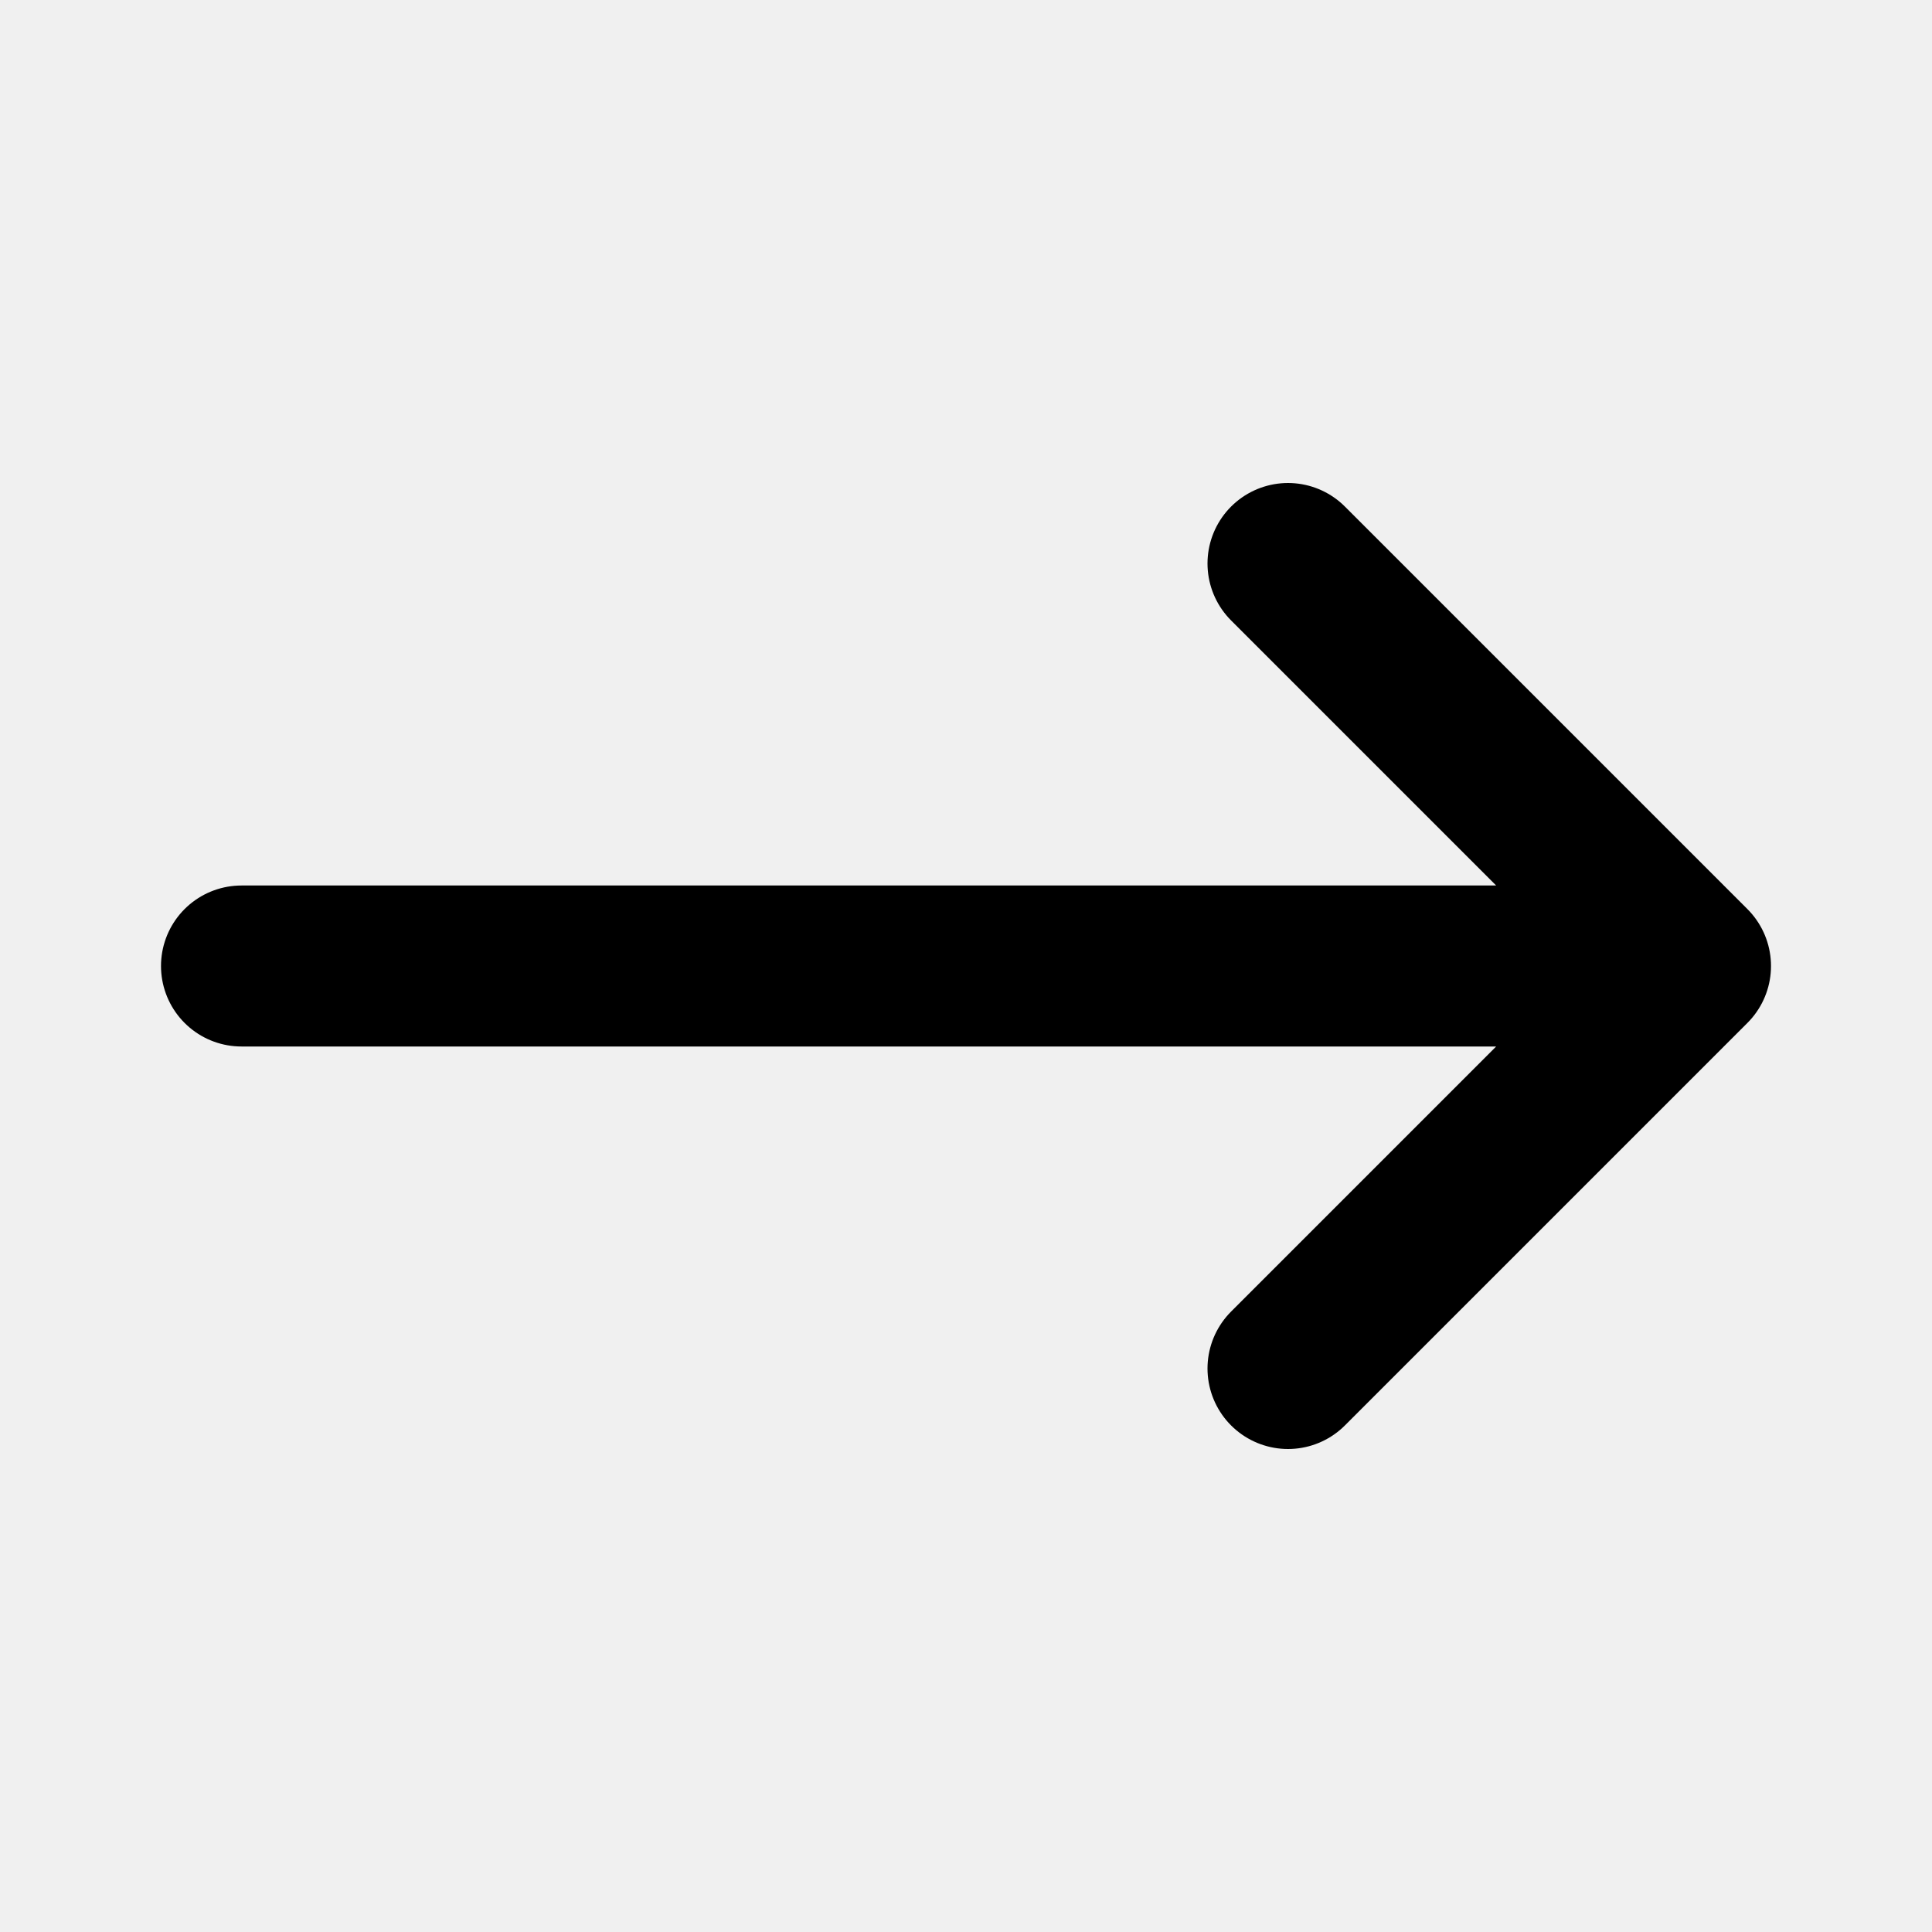
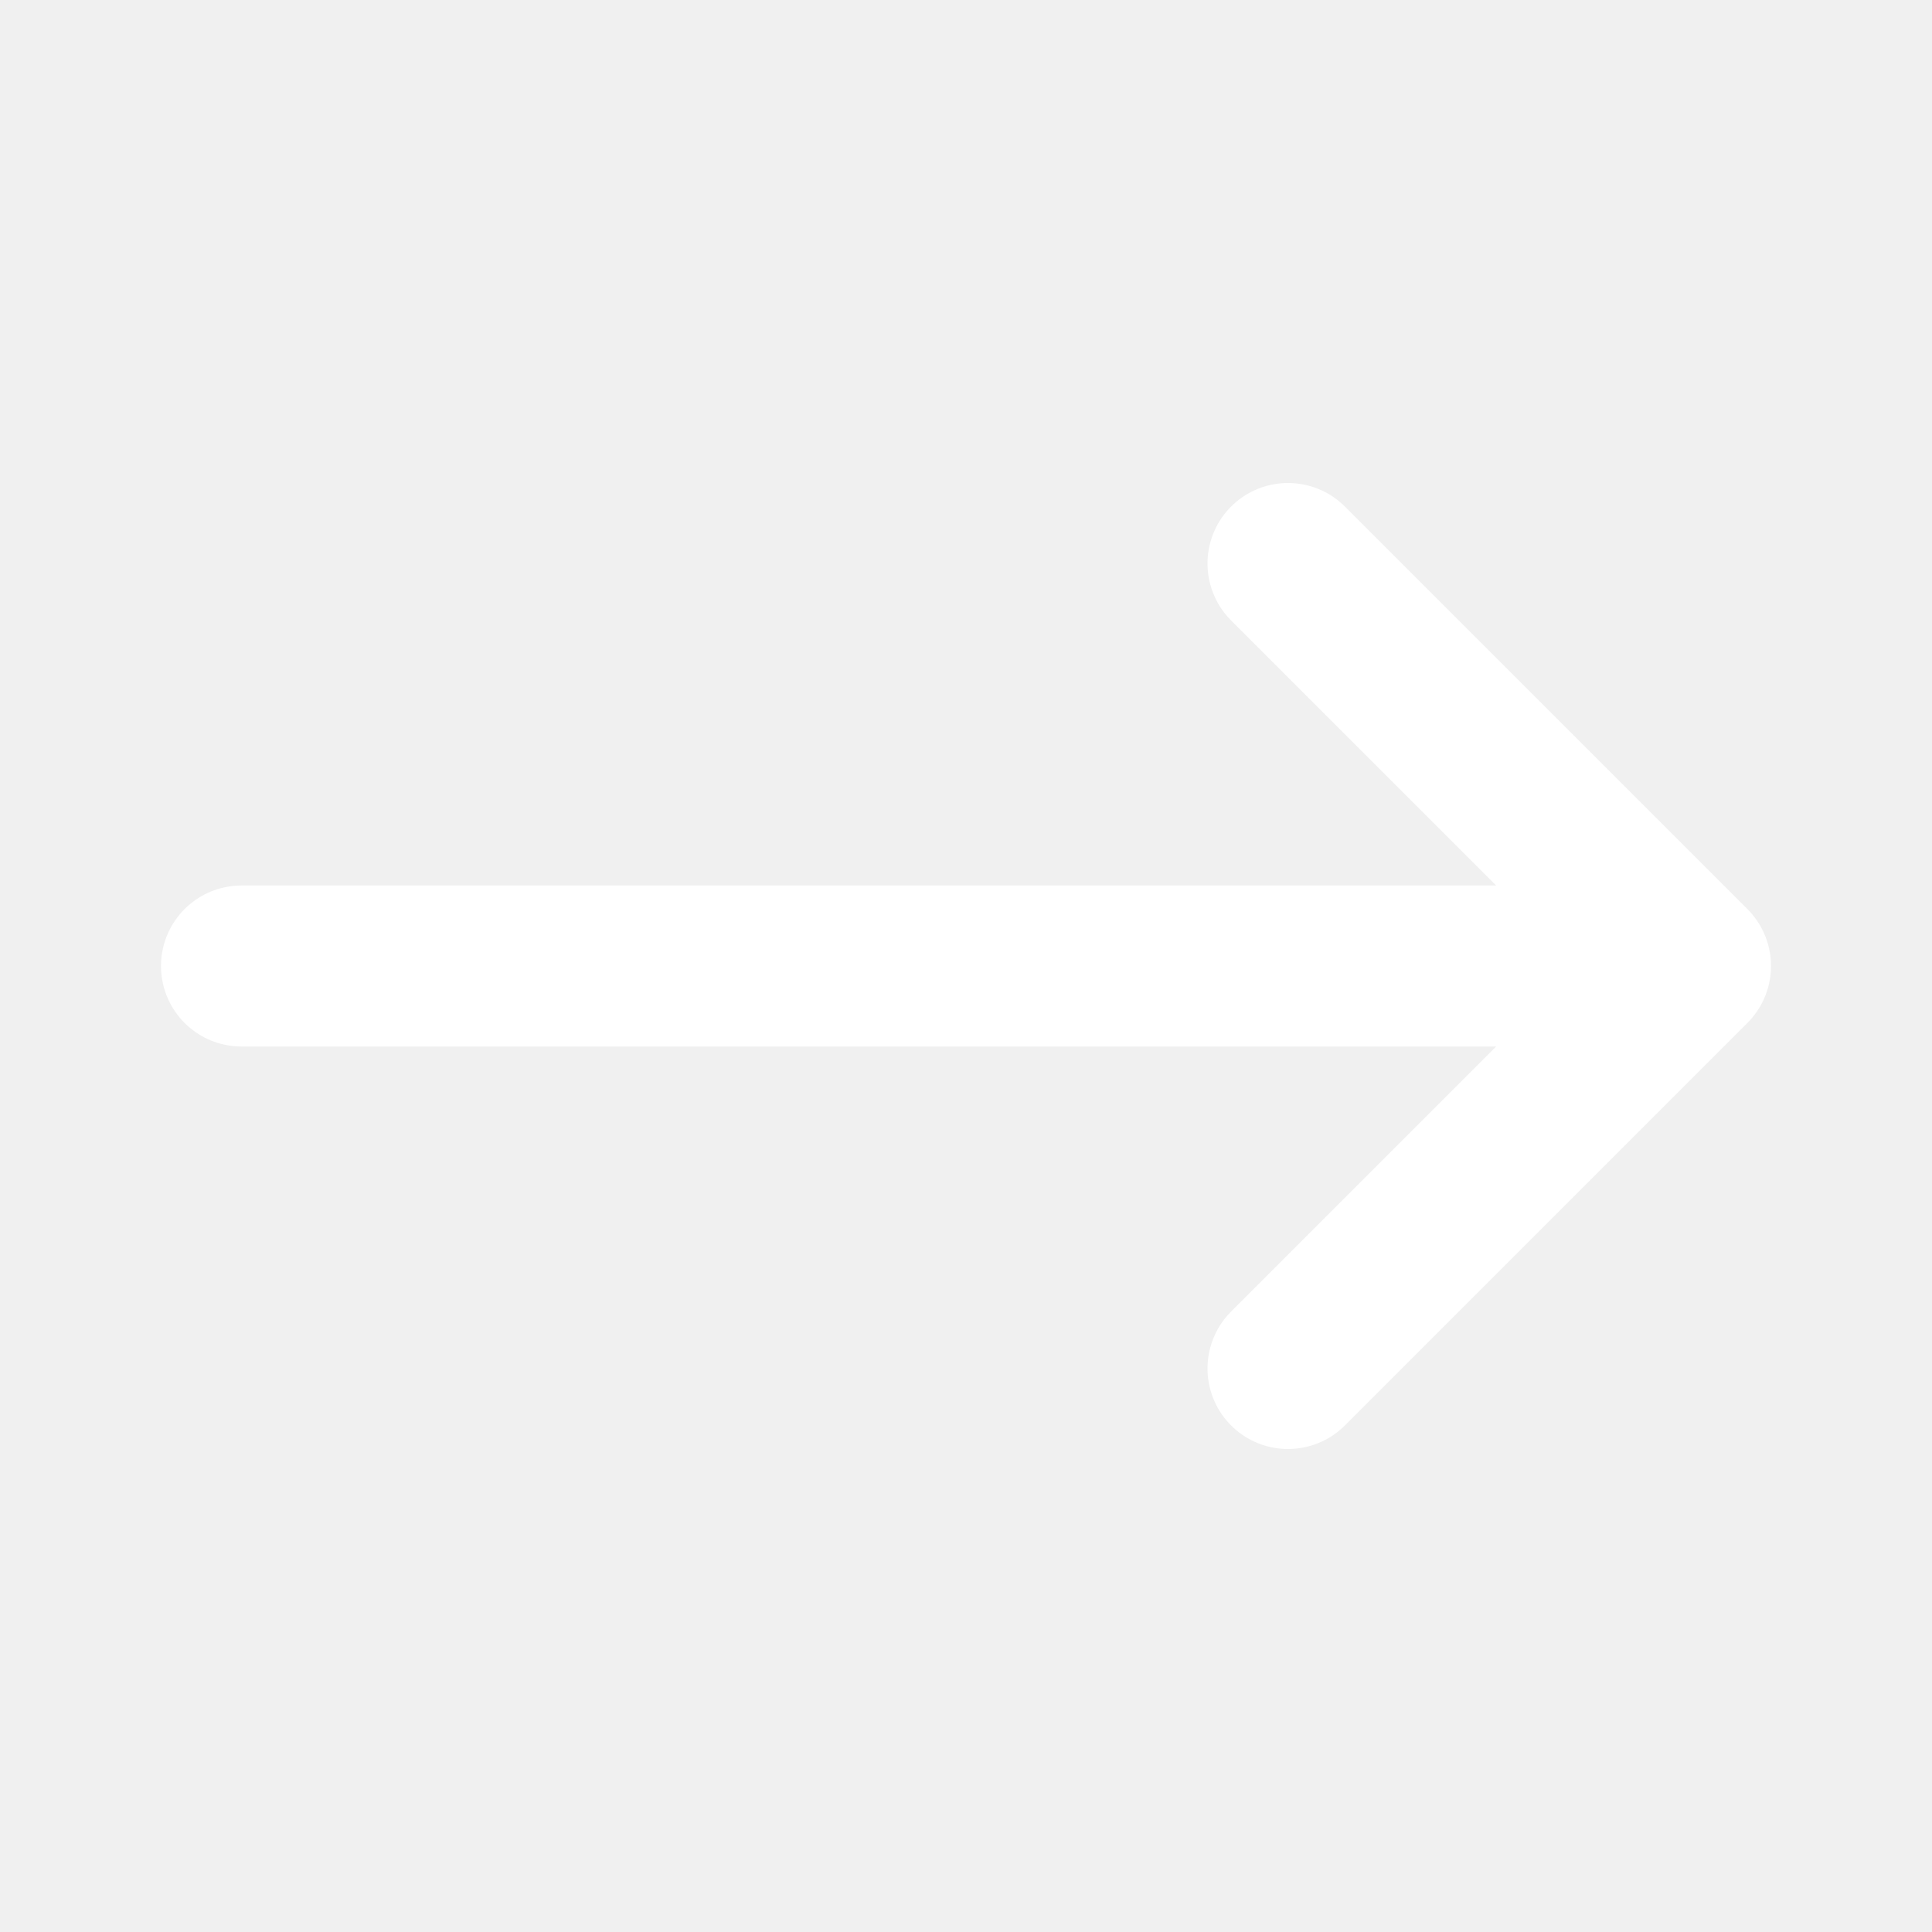
<svg xmlns="http://www.w3.org/2000/svg" width="800px" height="800px" viewBox="0 0 24 24" fill="none">
-   <path d="M16 7L21 12M21 12L16 17M21 12H3" stroke="#000000" stroke-width="2" stroke-linecap="round" stroke-linejoin="round" />
+   <g id="SVGRepo_bgCarrier" stroke-width="0" />
+   <g id="SVGRepo_tracerCarrier" stroke-linecap="round" stroke-linejoin="round" />
+   <g id="SVGRepo_iconCarrier">
+     <path d="M16 7L21 12M21 12L16 17M21 12H3" stroke="#ffffff" stroke-width="2" stroke-linecap="round" stroke-linejoin="round" />
+   </g>
</svg>
